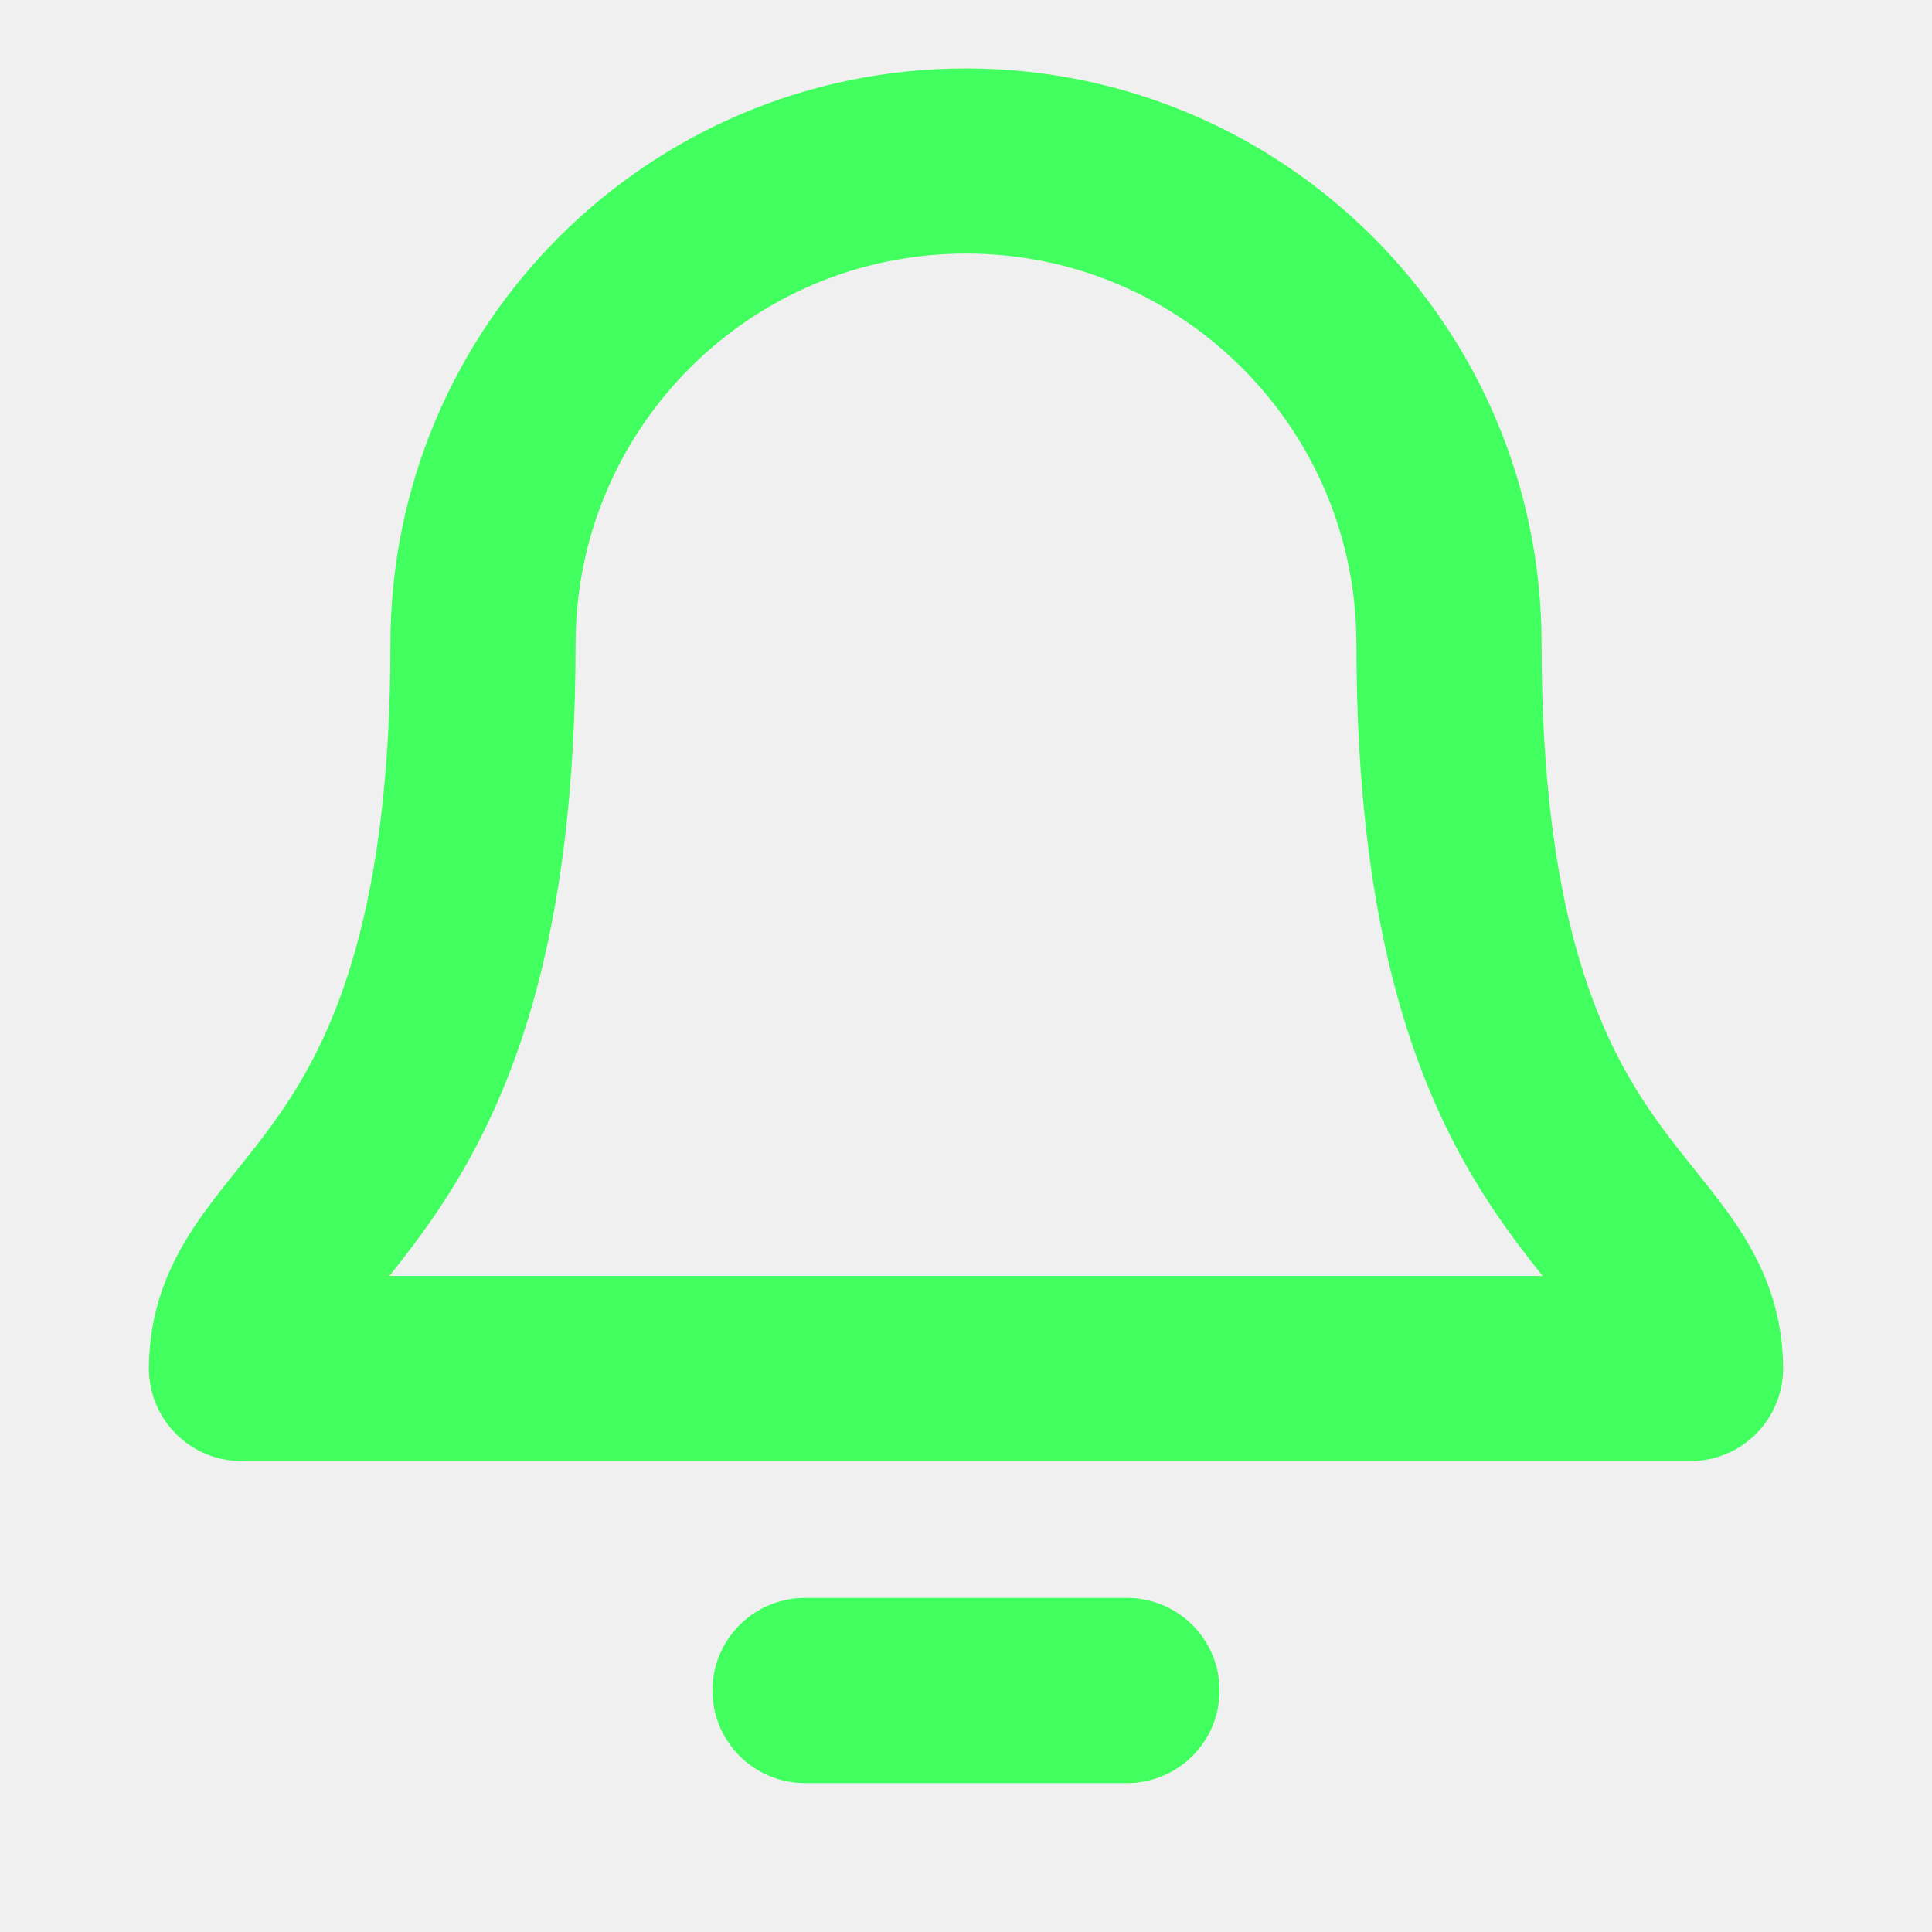
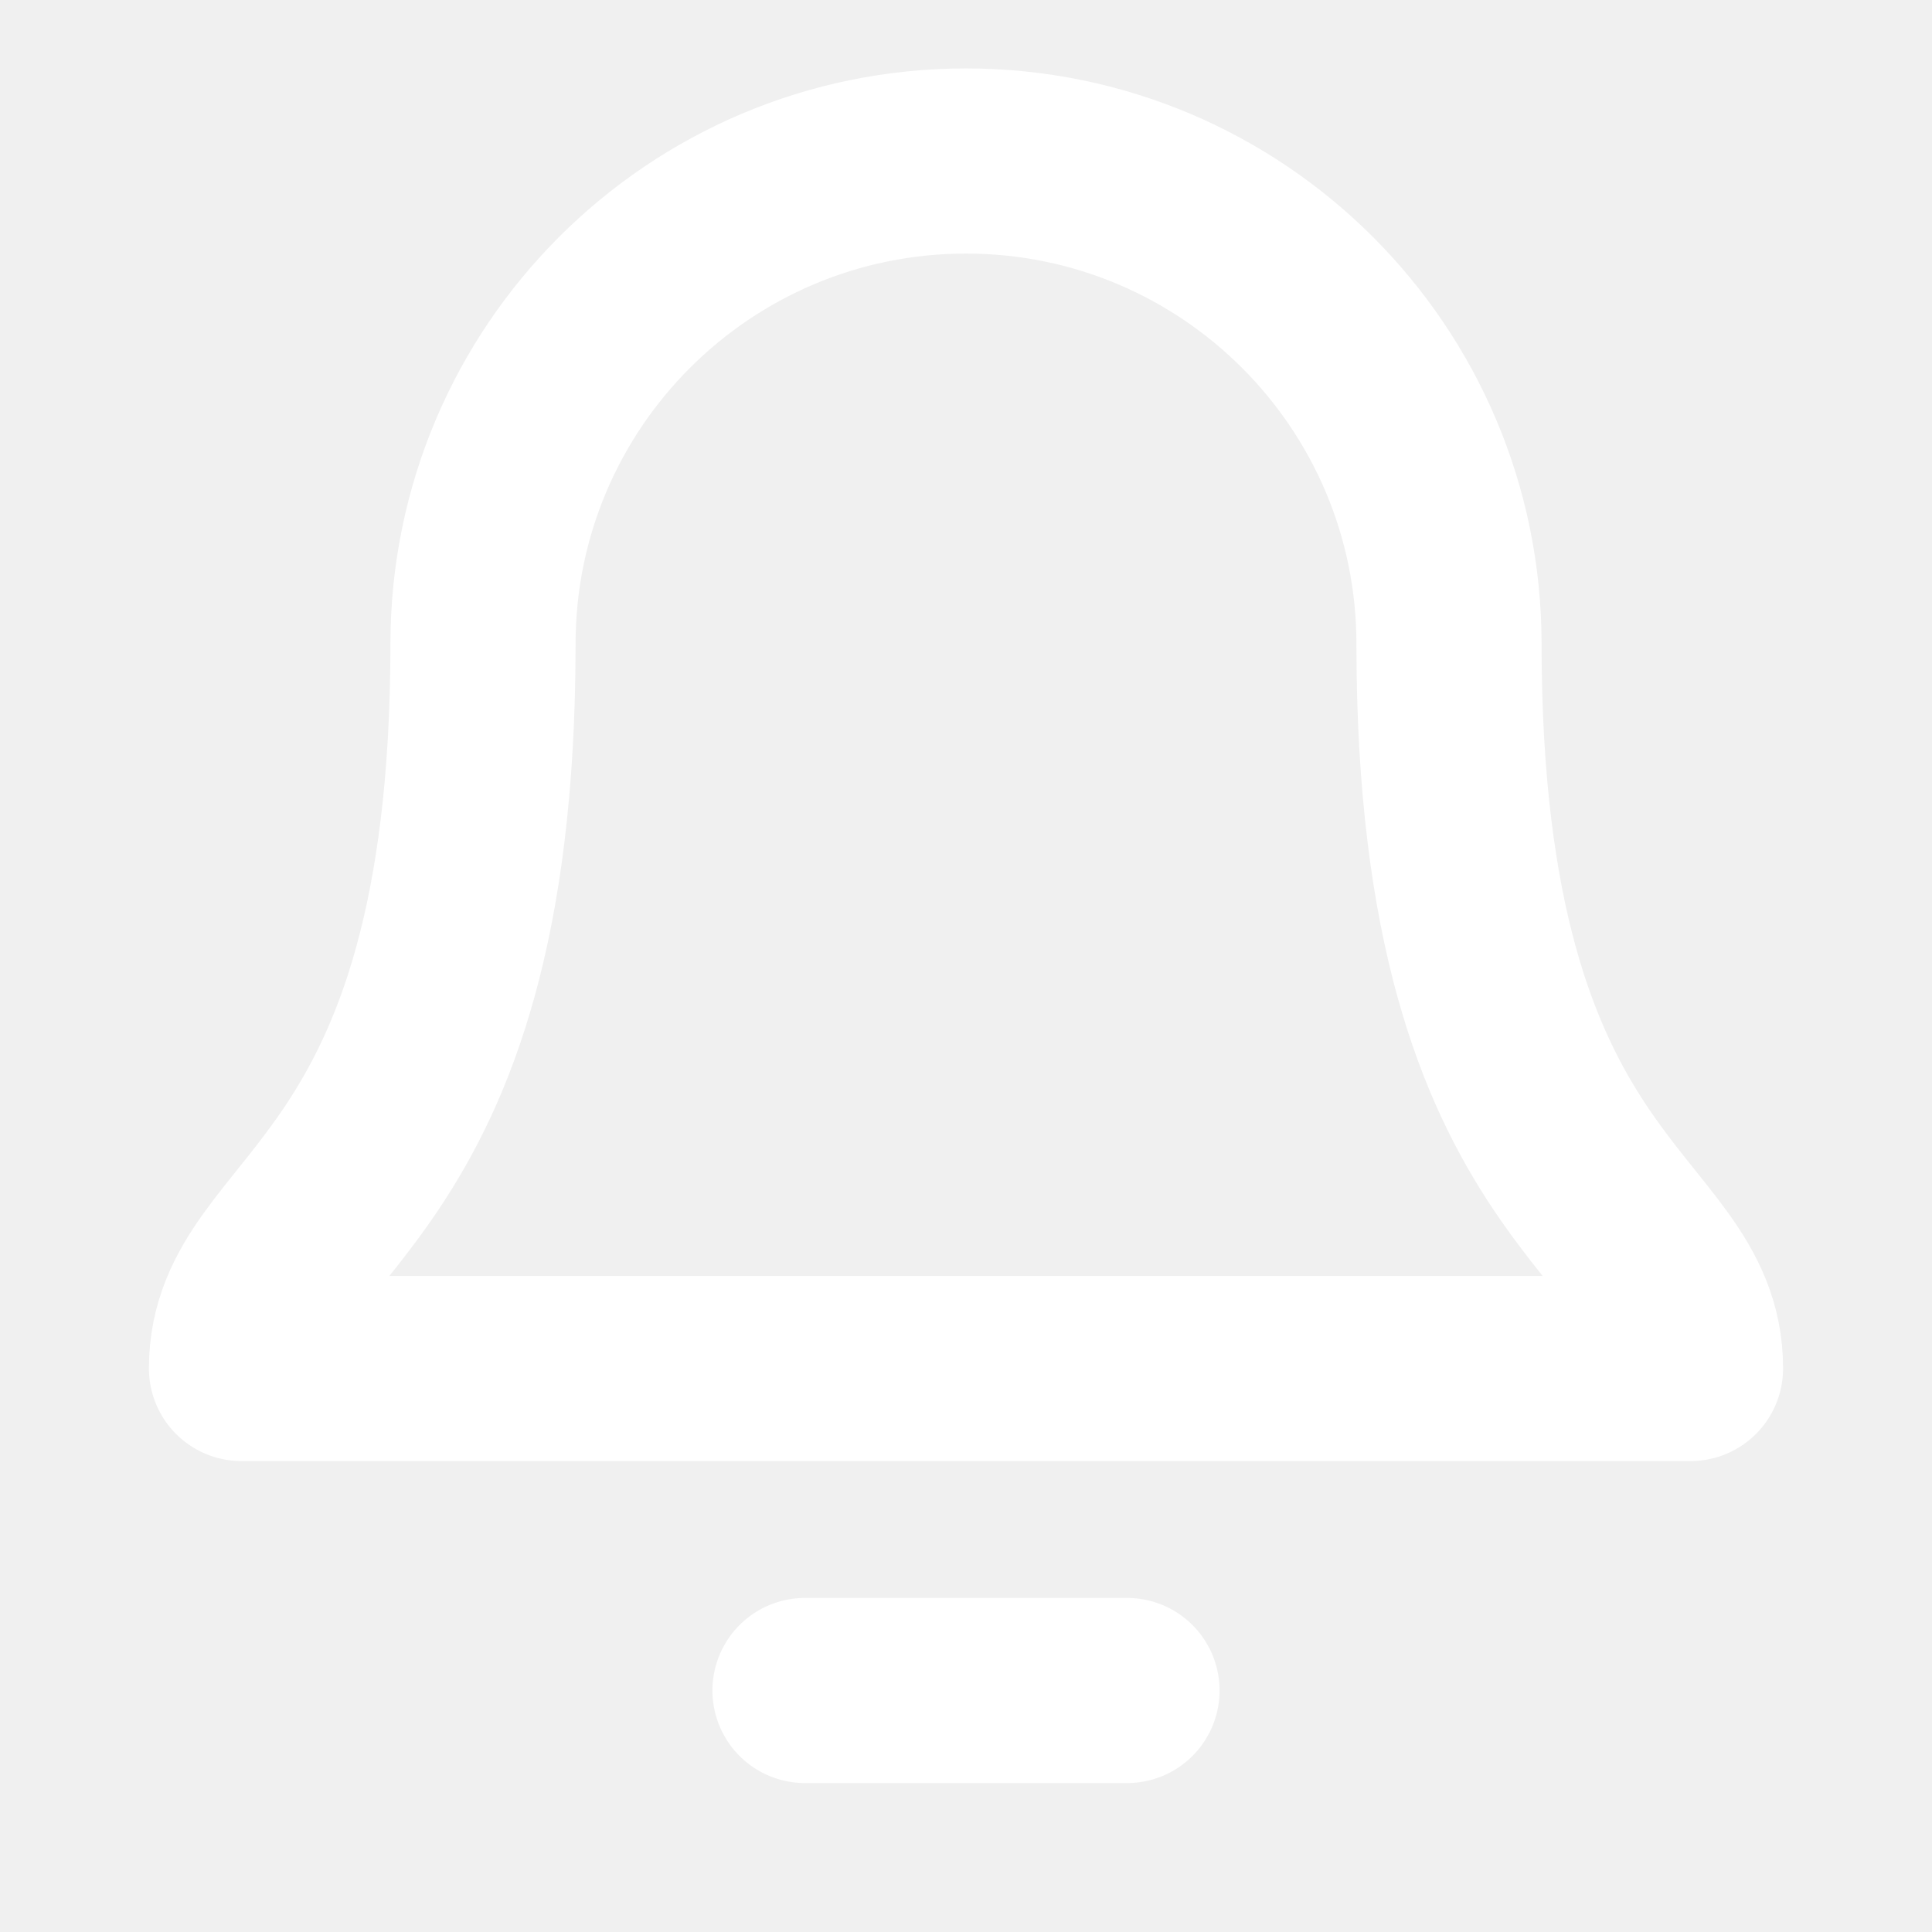
- <svg xmlns="http://www.w3.org/2000/svg" width="16" height="16" viewBox="0 0 24 24" fill="none" stroke="#40FF5E" stroke-width="2.3" stroke-linecap="round" stroke-linejoin="round">
+ <svg xmlns="http://www.w3.org/2000/svg" width="16" height="16" viewBox="0 0 24 24" fill="none" stroke="#FFFFFF" stroke-width="2.3" stroke-linecap="round" stroke-linejoin="round">
  <path d="M18 8a6 6 0 0 0-12 0c0 7-3 7-3 9h18c0-2-3-2-3-9" />
  <path d="M10 21h4" />
</svg>
